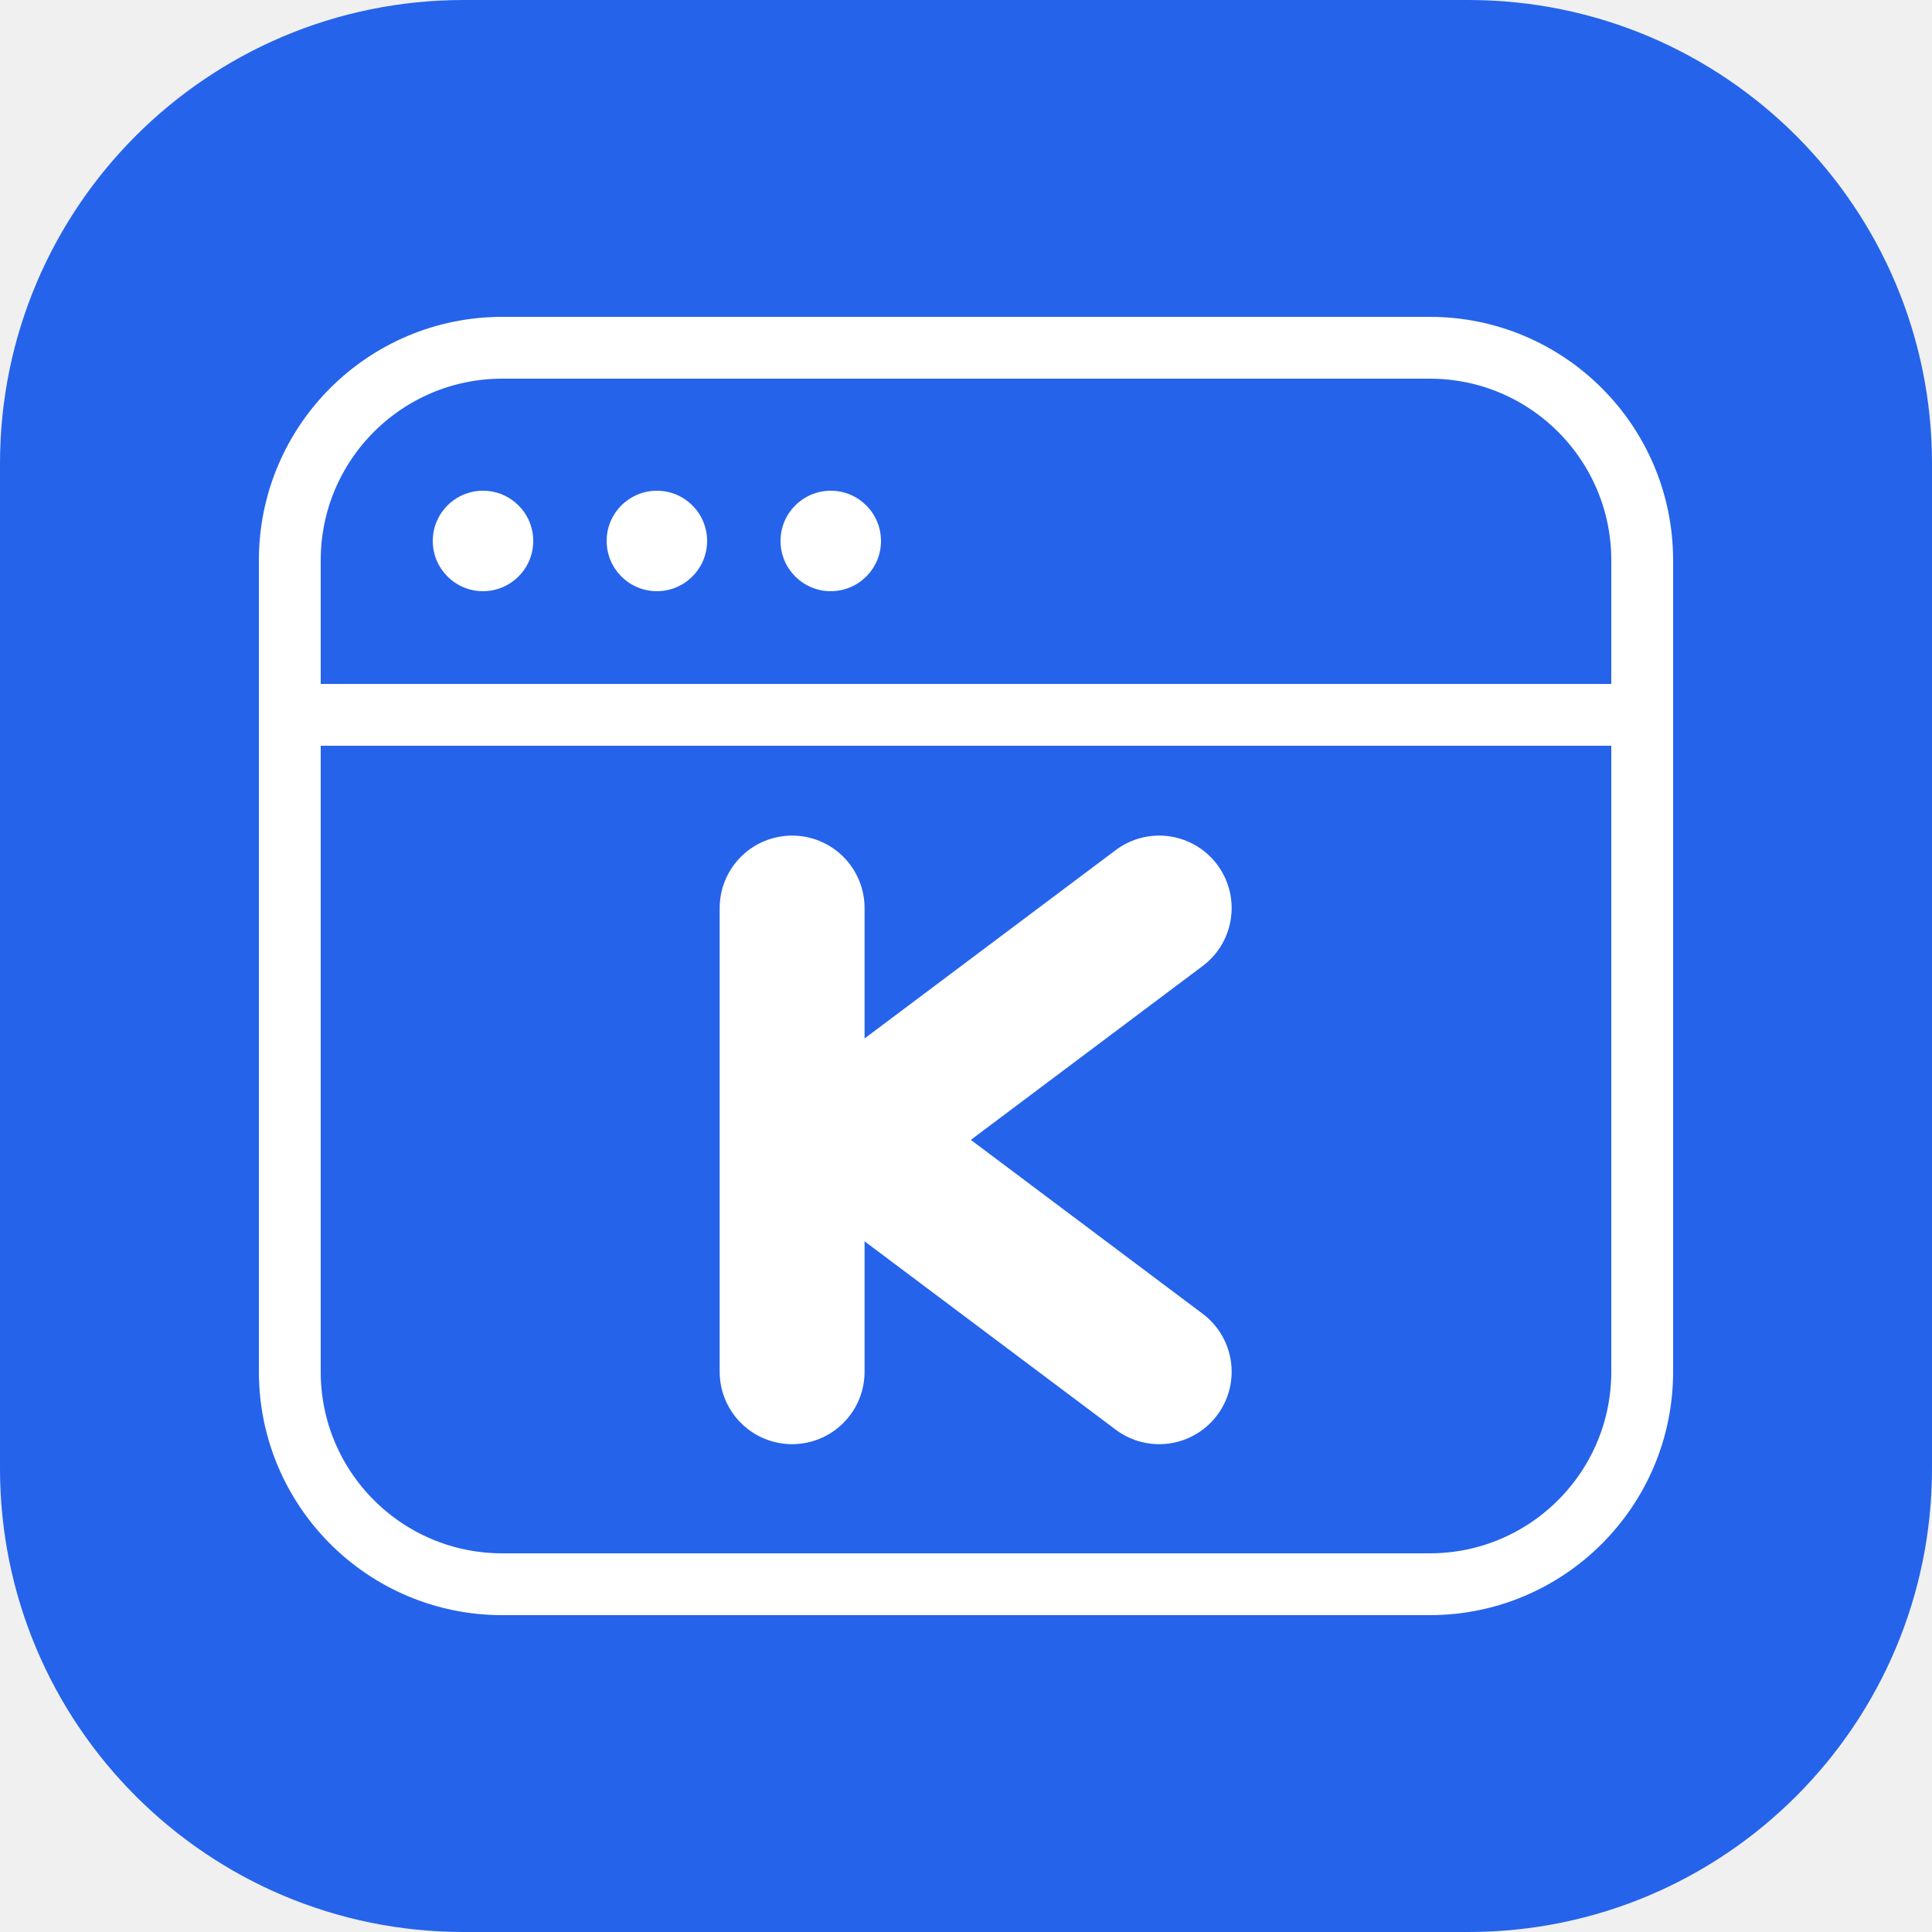
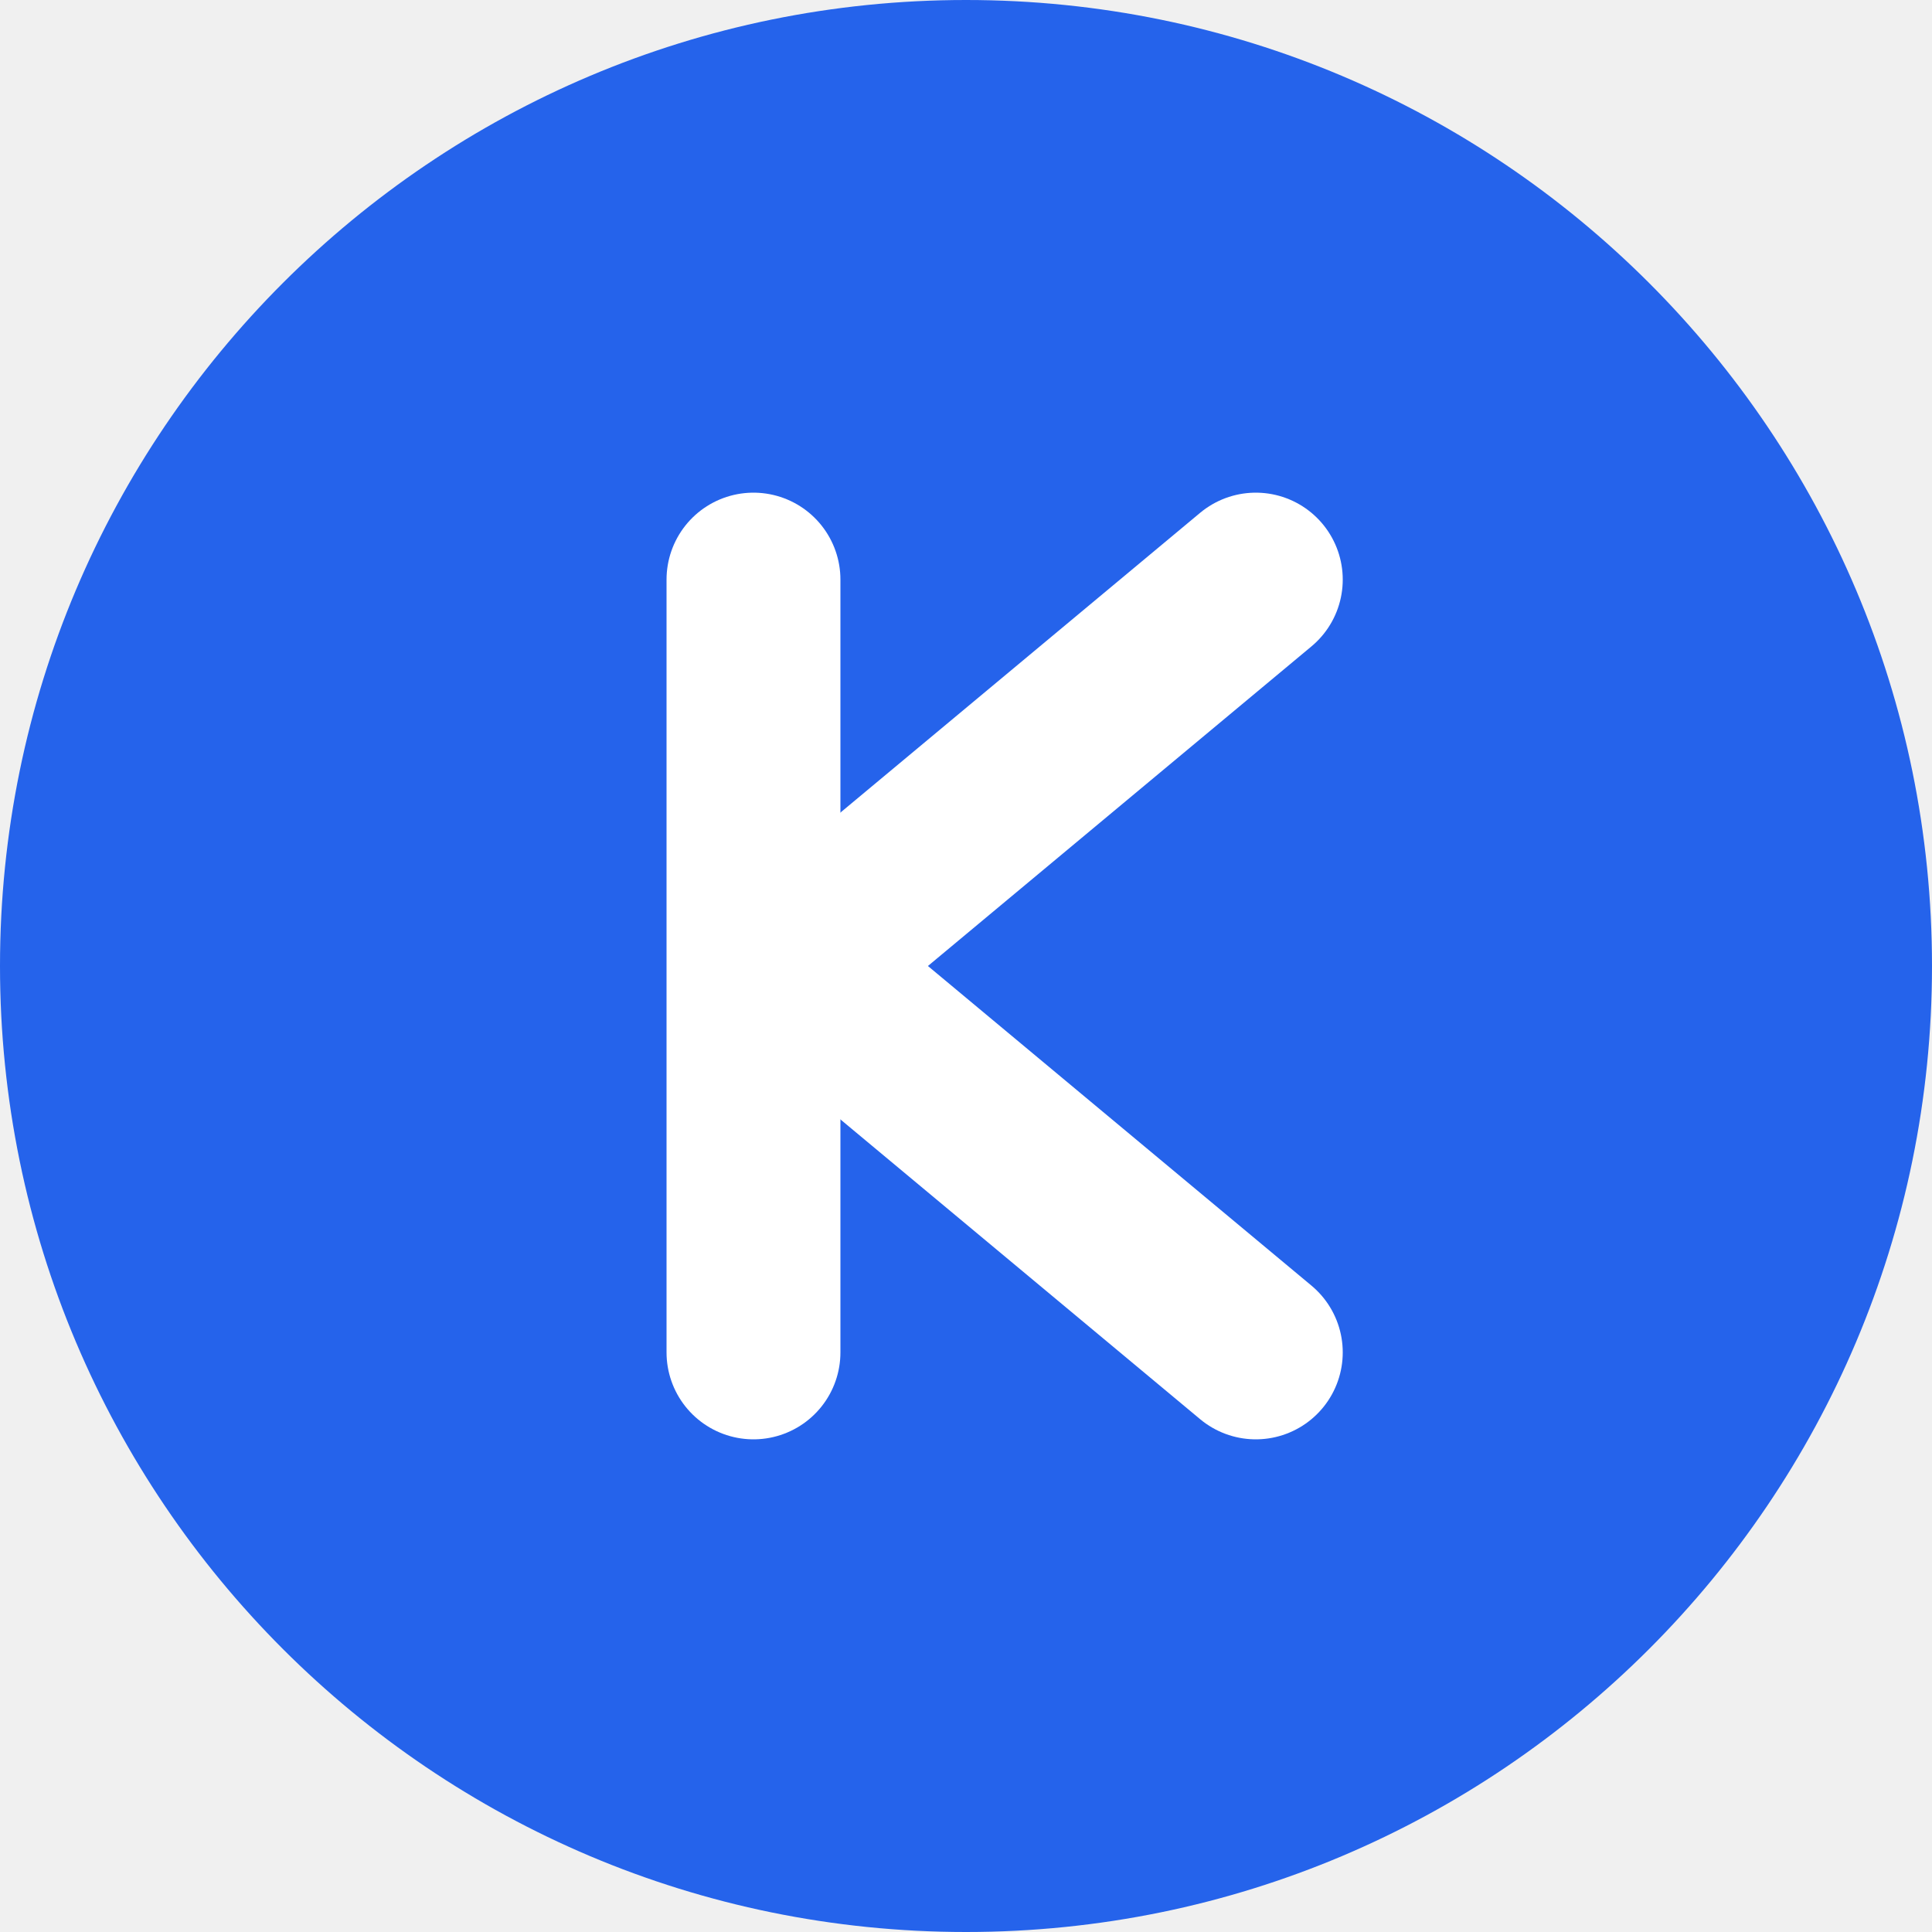
<svg xmlns="http://www.w3.org/2000/svg" viewBox="0 0 100 100" role="img" aria-label="Ken Huang">
-   <rect width="100" height="100" rx="24" fill="#2563eb" />
-   <rect x="15" y="18" width="70" height="64" rx="11" fill="none" stroke="#ffffff" stroke-width="3.2" />
-   <g fill="#ffffff">
-     <circle cx="25" cy="28" r="2.6" />
-     <circle cx="34" cy="28" r="2.6" />
-     <circle cx="43" cy="28" r="2.6" />
-   </g>
-   <line x1="15" y1="37" x2="85" y2="37" stroke="#ffffff" stroke-width="3.2" />
-   <g stroke="#ffffff" stroke-width="7.5" stroke-linecap="round" stroke-linejoin="round" fill="none">
-     <path d="M41 47 V71" />
-     <path d="M60 47 L44 59 L60 71" />
+   <circle cx="50" cy="50" r="50" fill="#2563eb" />
+   <g stroke="#ffffff" stroke-width="9" stroke-linecap="round" stroke-linejoin="round" fill="none">
+     <path d="M39 30 V70" />
+     <path d="M65 30 L41 50 L65 70" />
  </g>
</svg>
